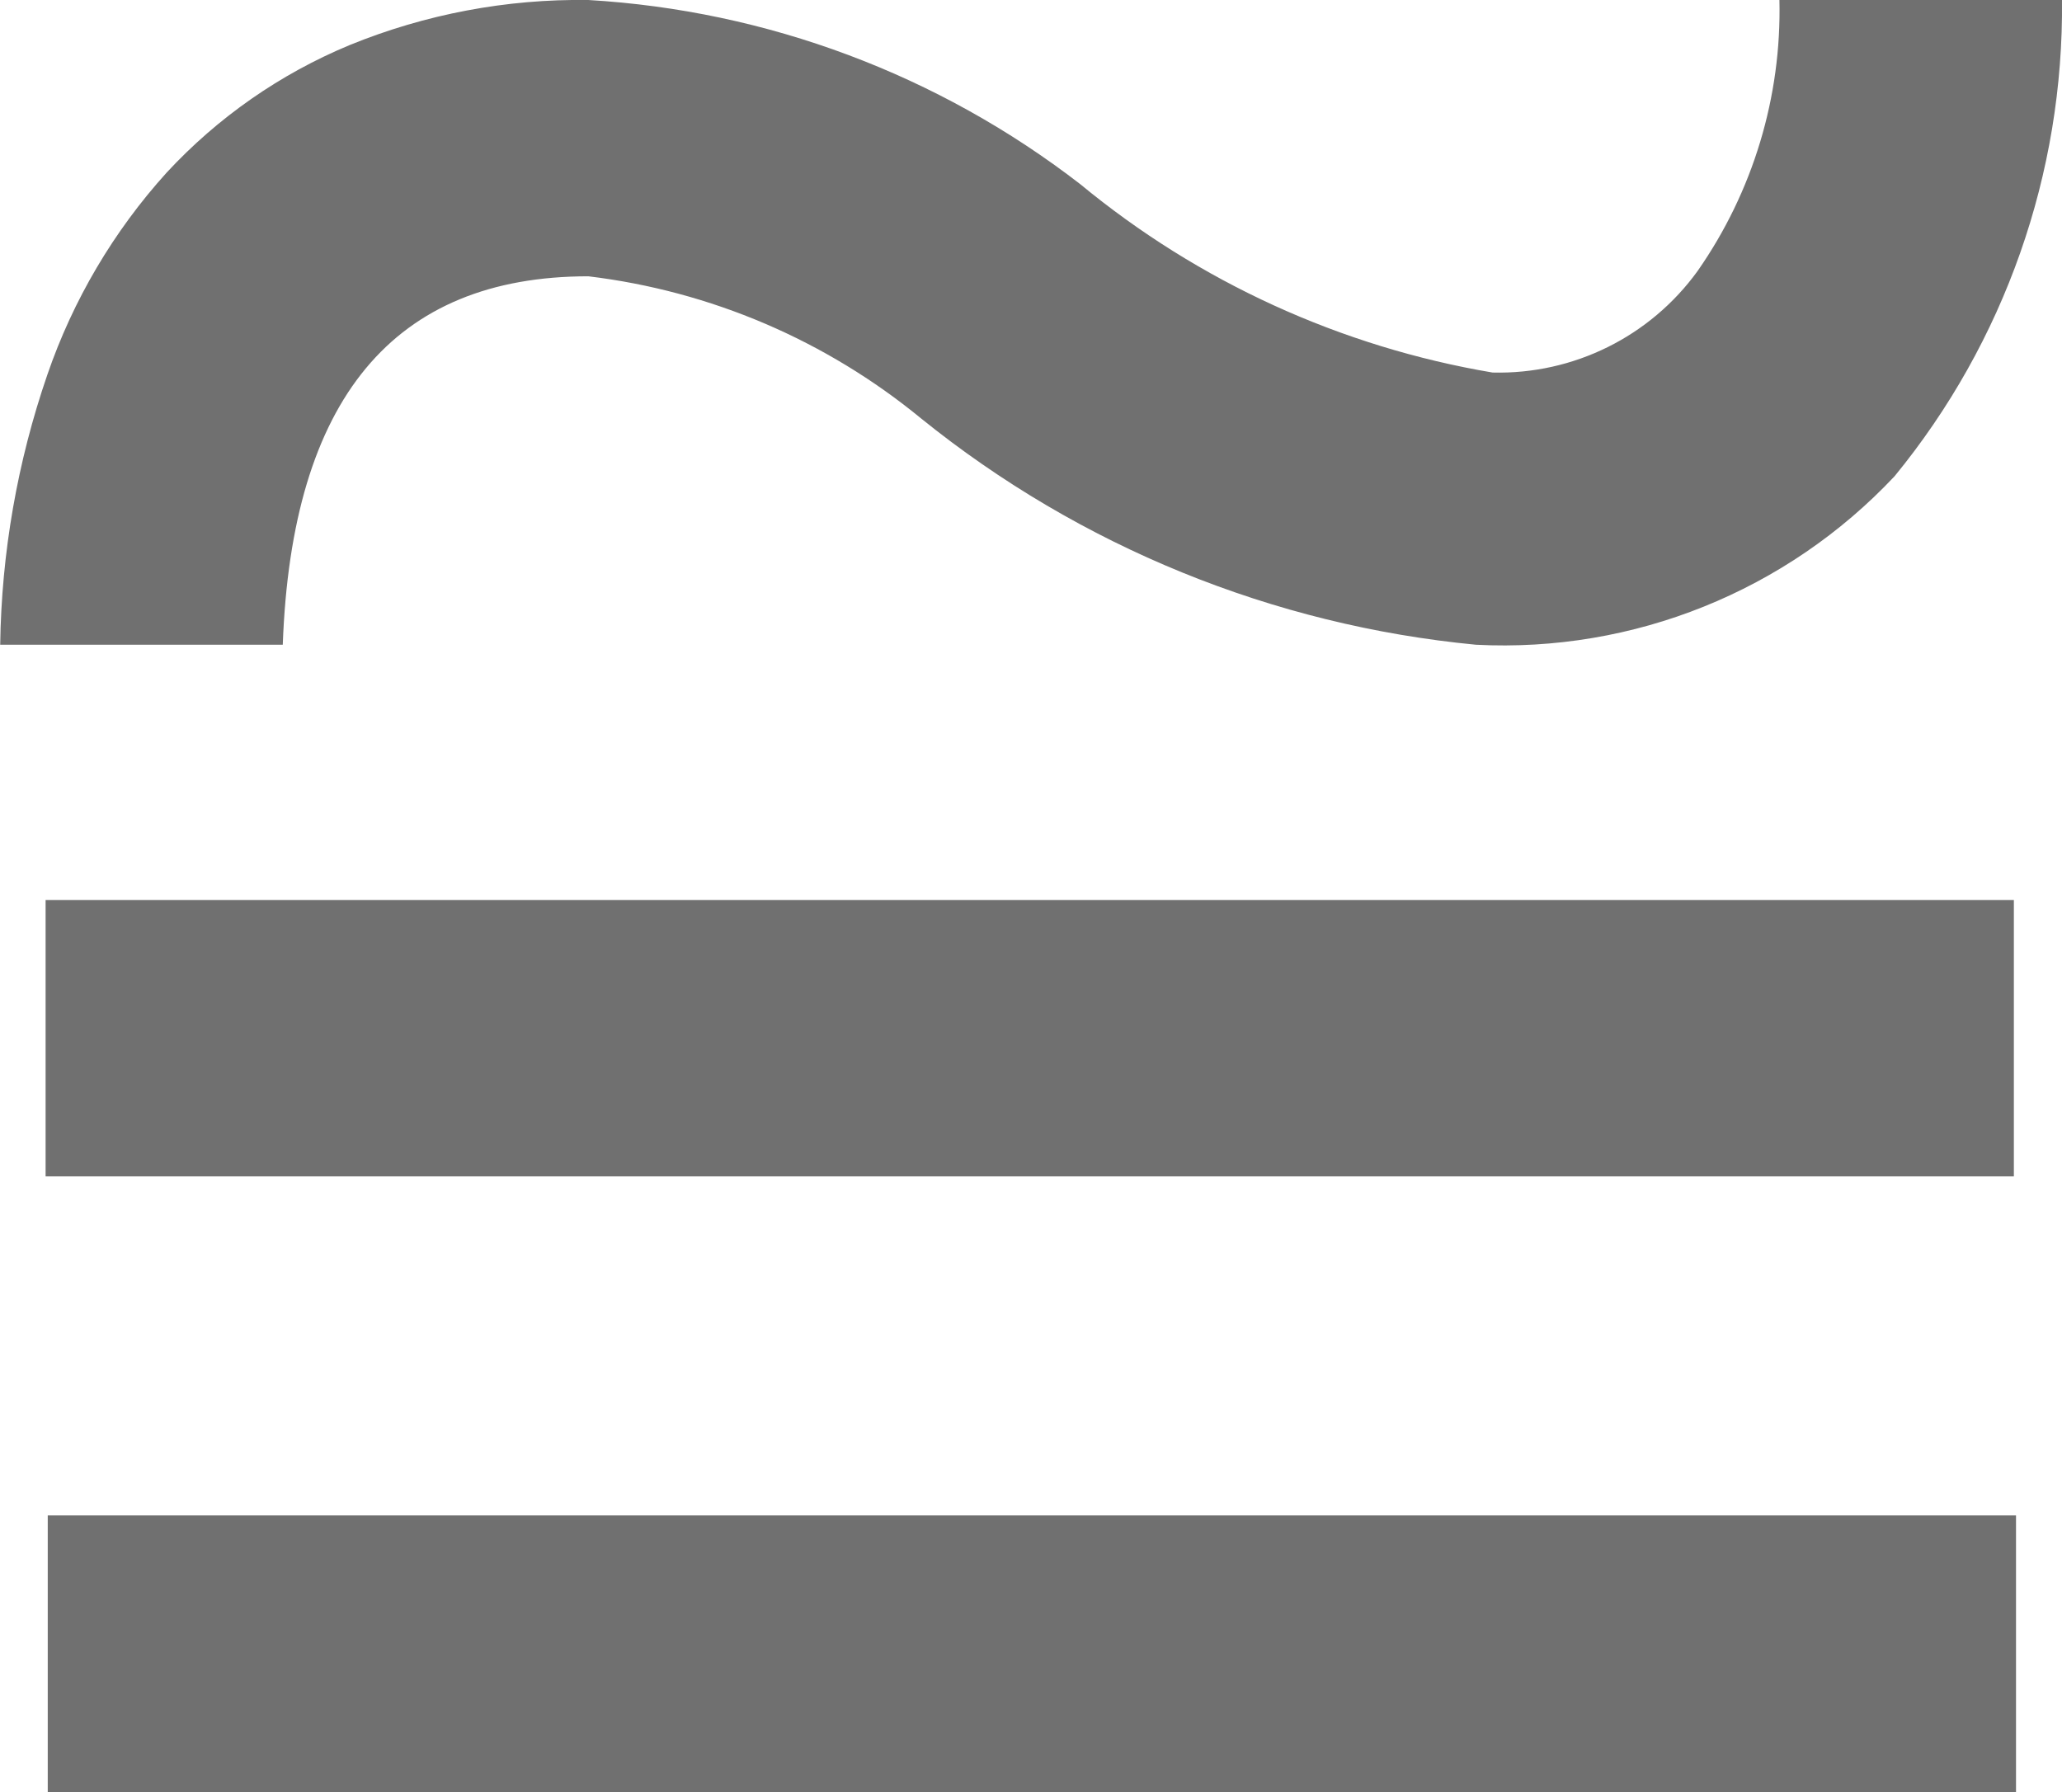
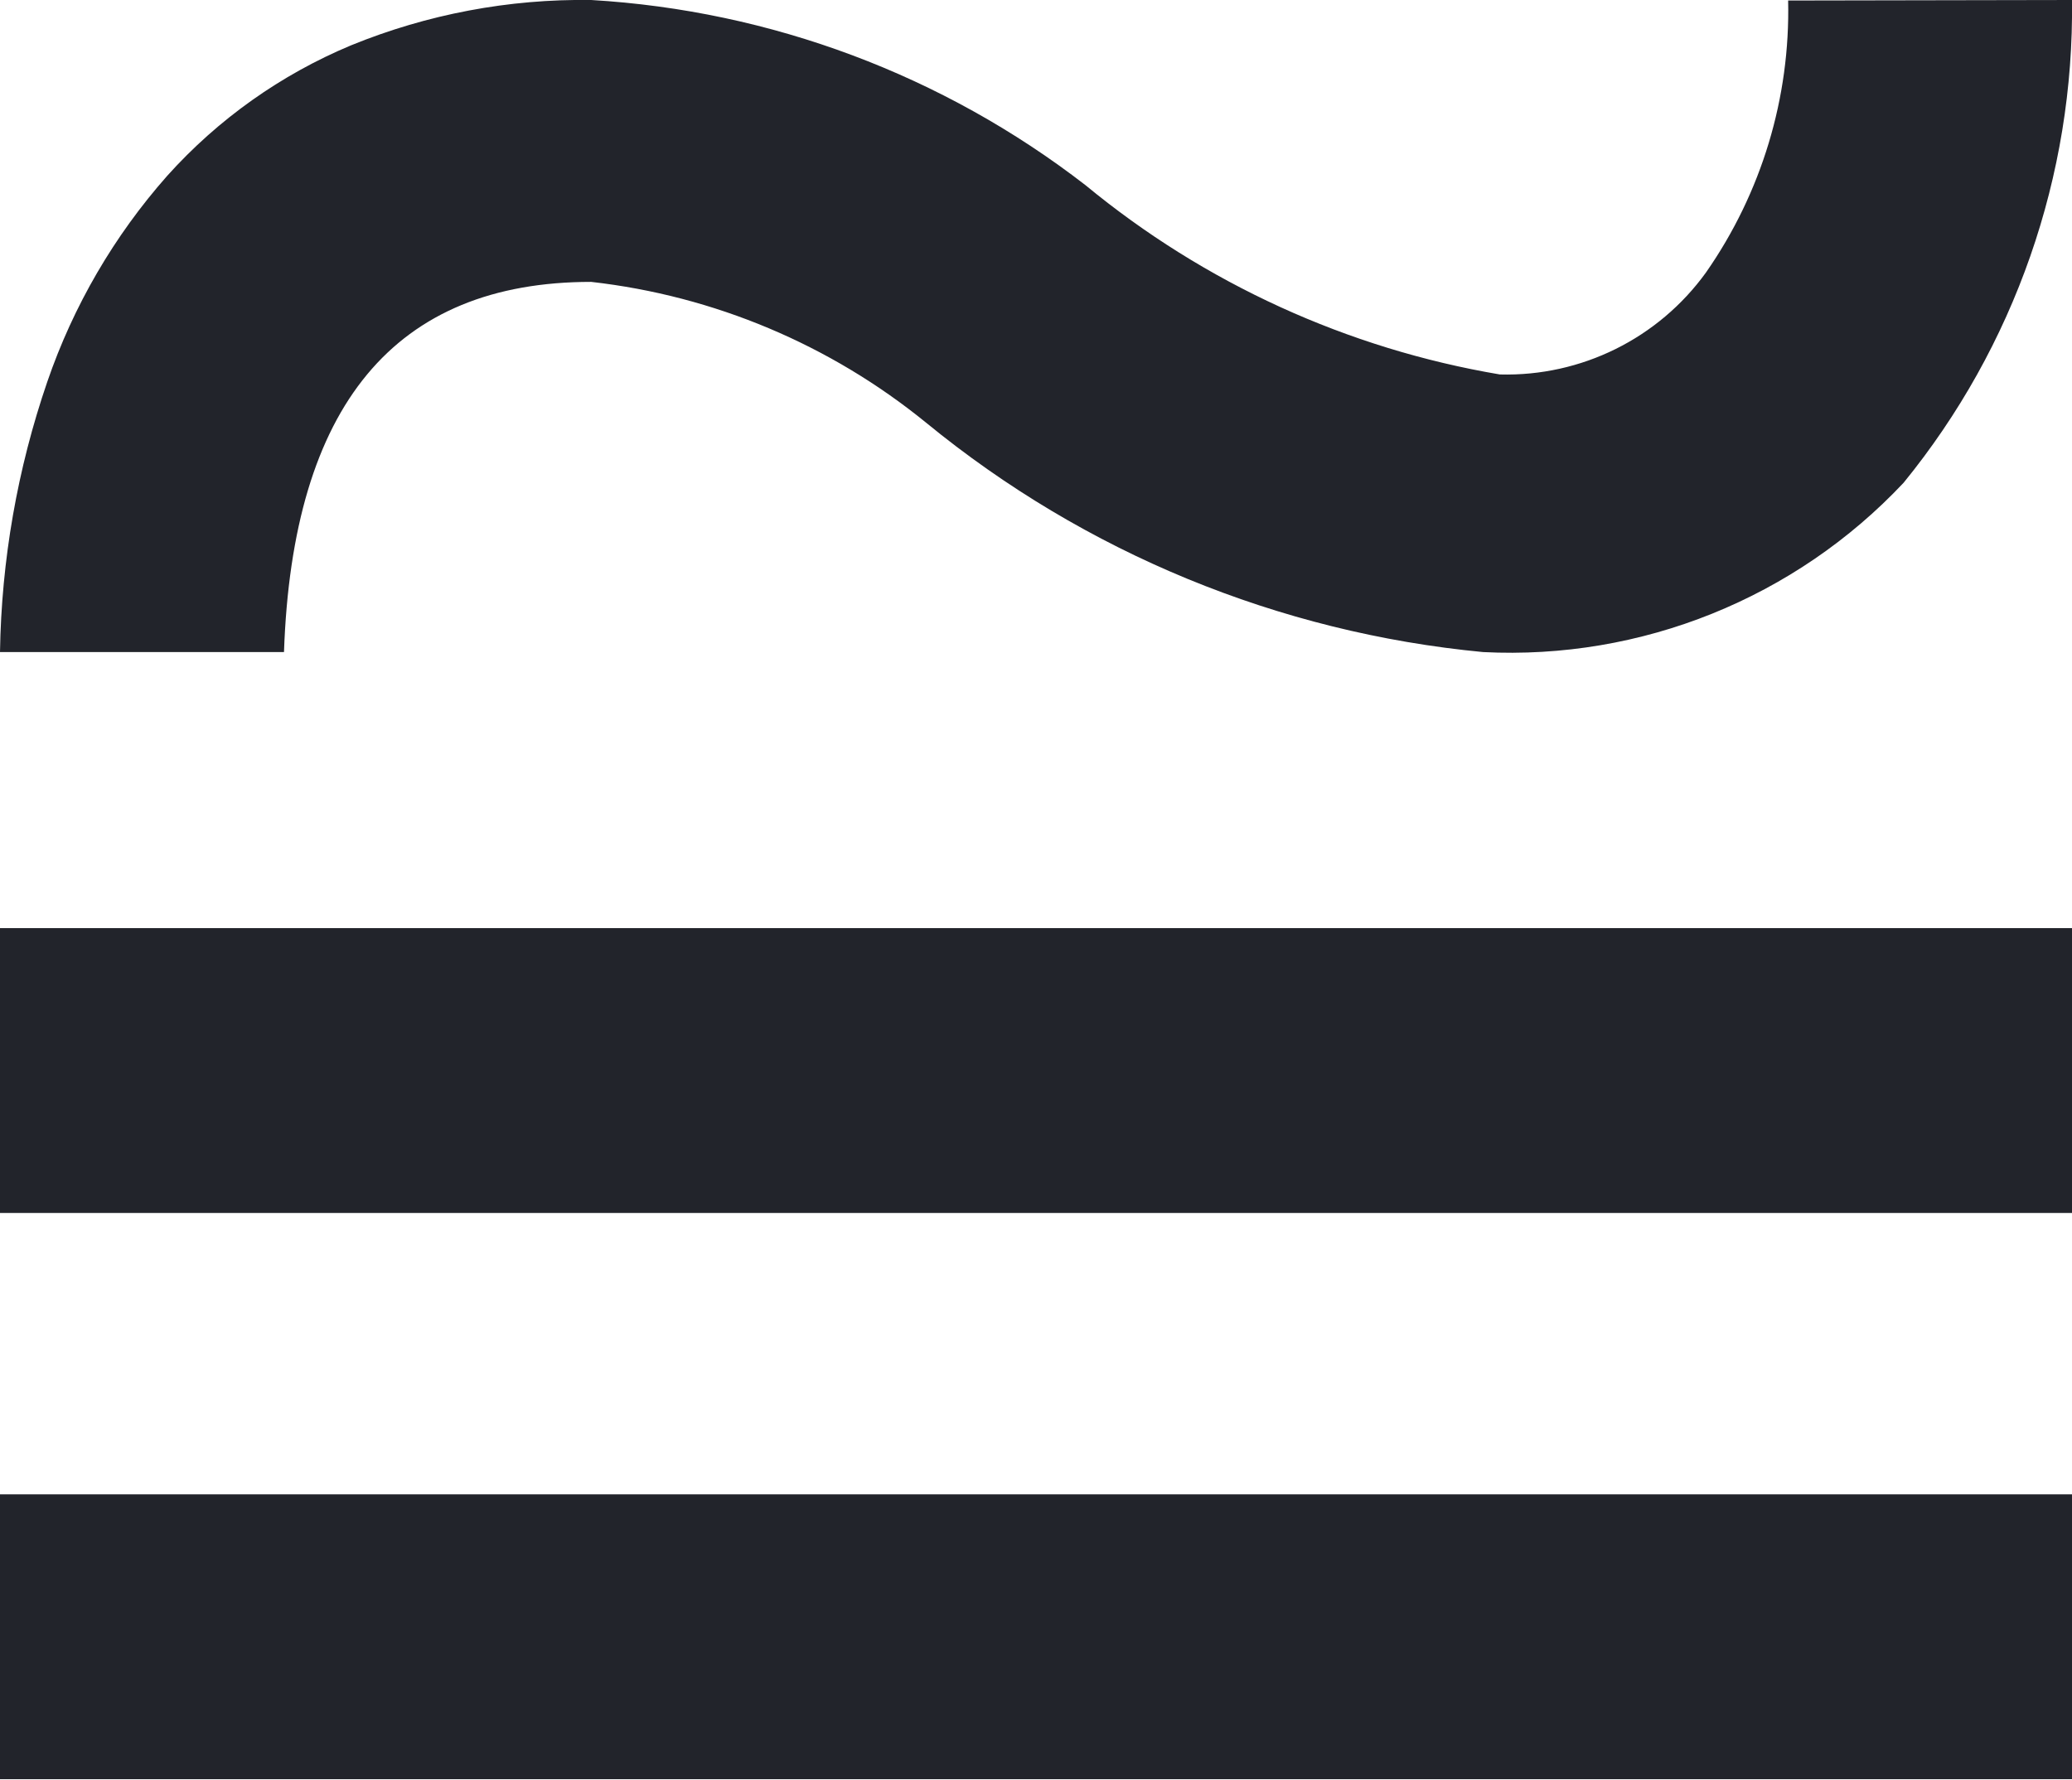
- <svg xmlns="http://www.w3.org/2000/svg" width="10.581" height="9.195" viewBox="0 0 10.581 9.195">
-   <defs>
-     <style>.a{fill:#707070;}</style>
-   </defs>
-   <path class="a" d="M4.834-1.8h-10.1V-3.223h10.1ZM4.823-4.963h-10.1V-6.381h10.1ZM2.148-9.088A1.259,1.259,0,0,0,3.2-9.609,2.335,2.335,0,0,0,3.62-11H5.07a3.793,3.793,0,0,1-.859,2.444,2.754,2.754,0,0,1-2.148.865A5.345,5.345,0,0,1-.784-8.852a3.313,3.313,0,0,0-1.708-.73q-1.5,0-1.568,1.891h-1.45a4.447,4.447,0,0,1,.242-1.386,3,3,0,0,1,.612-1.037,2.681,2.681,0,0,1,.94-.655A3.123,3.123,0,0,1-2.492-11a4.564,4.564,0,0,1,2.524.945A4.5,4.5,0,0,0,2.148-9.088Z" transform="translate(5.511 11)" />
+ <svg xmlns="http://www.w3.org/2000/svg" width="16" height="13.741" viewBox="0 0 16 13.741">
+   <g transform="translate(-251 -492)">
+     <path d="M10.489-8.057a5.784,5.784,0,0,1-1.3,3.728A4.165,4.165,0,0,1,5.941-3.021a7.978,7.978,0,0,1-4.3-1.771A4.982,4.982,0,0,0-.946-5.88q-2.274,0-2.372,2.859H-5.511a6.757,6.757,0,0,1,.365-2.087A4.706,4.706,0,0,1-4.219-6.7,3.959,3.959,0,0,1-2.8-7.707,4.723,4.723,0,0,1-.946-8.057,6.9,6.9,0,0,1,2.871-6.627a6.811,6.811,0,0,0,3.2,1.462,1.9,1.9,0,0,0,1.592-.788,3.531,3.531,0,0,0,.634-2.1Z" transform="translate(256.511 500.057)" fill="#22242b" />
+     <path d="M-3.492-1.419v-2.2h16v2.2Z" transform="translate(254.492 502.787)" fill="#22242b" />
+     <path d="M-3.492-1.419v-2.2h16v2.2Z" transform="translate(254.492 507.16)" fill="#22242b" />
+   </g>
</svg>
